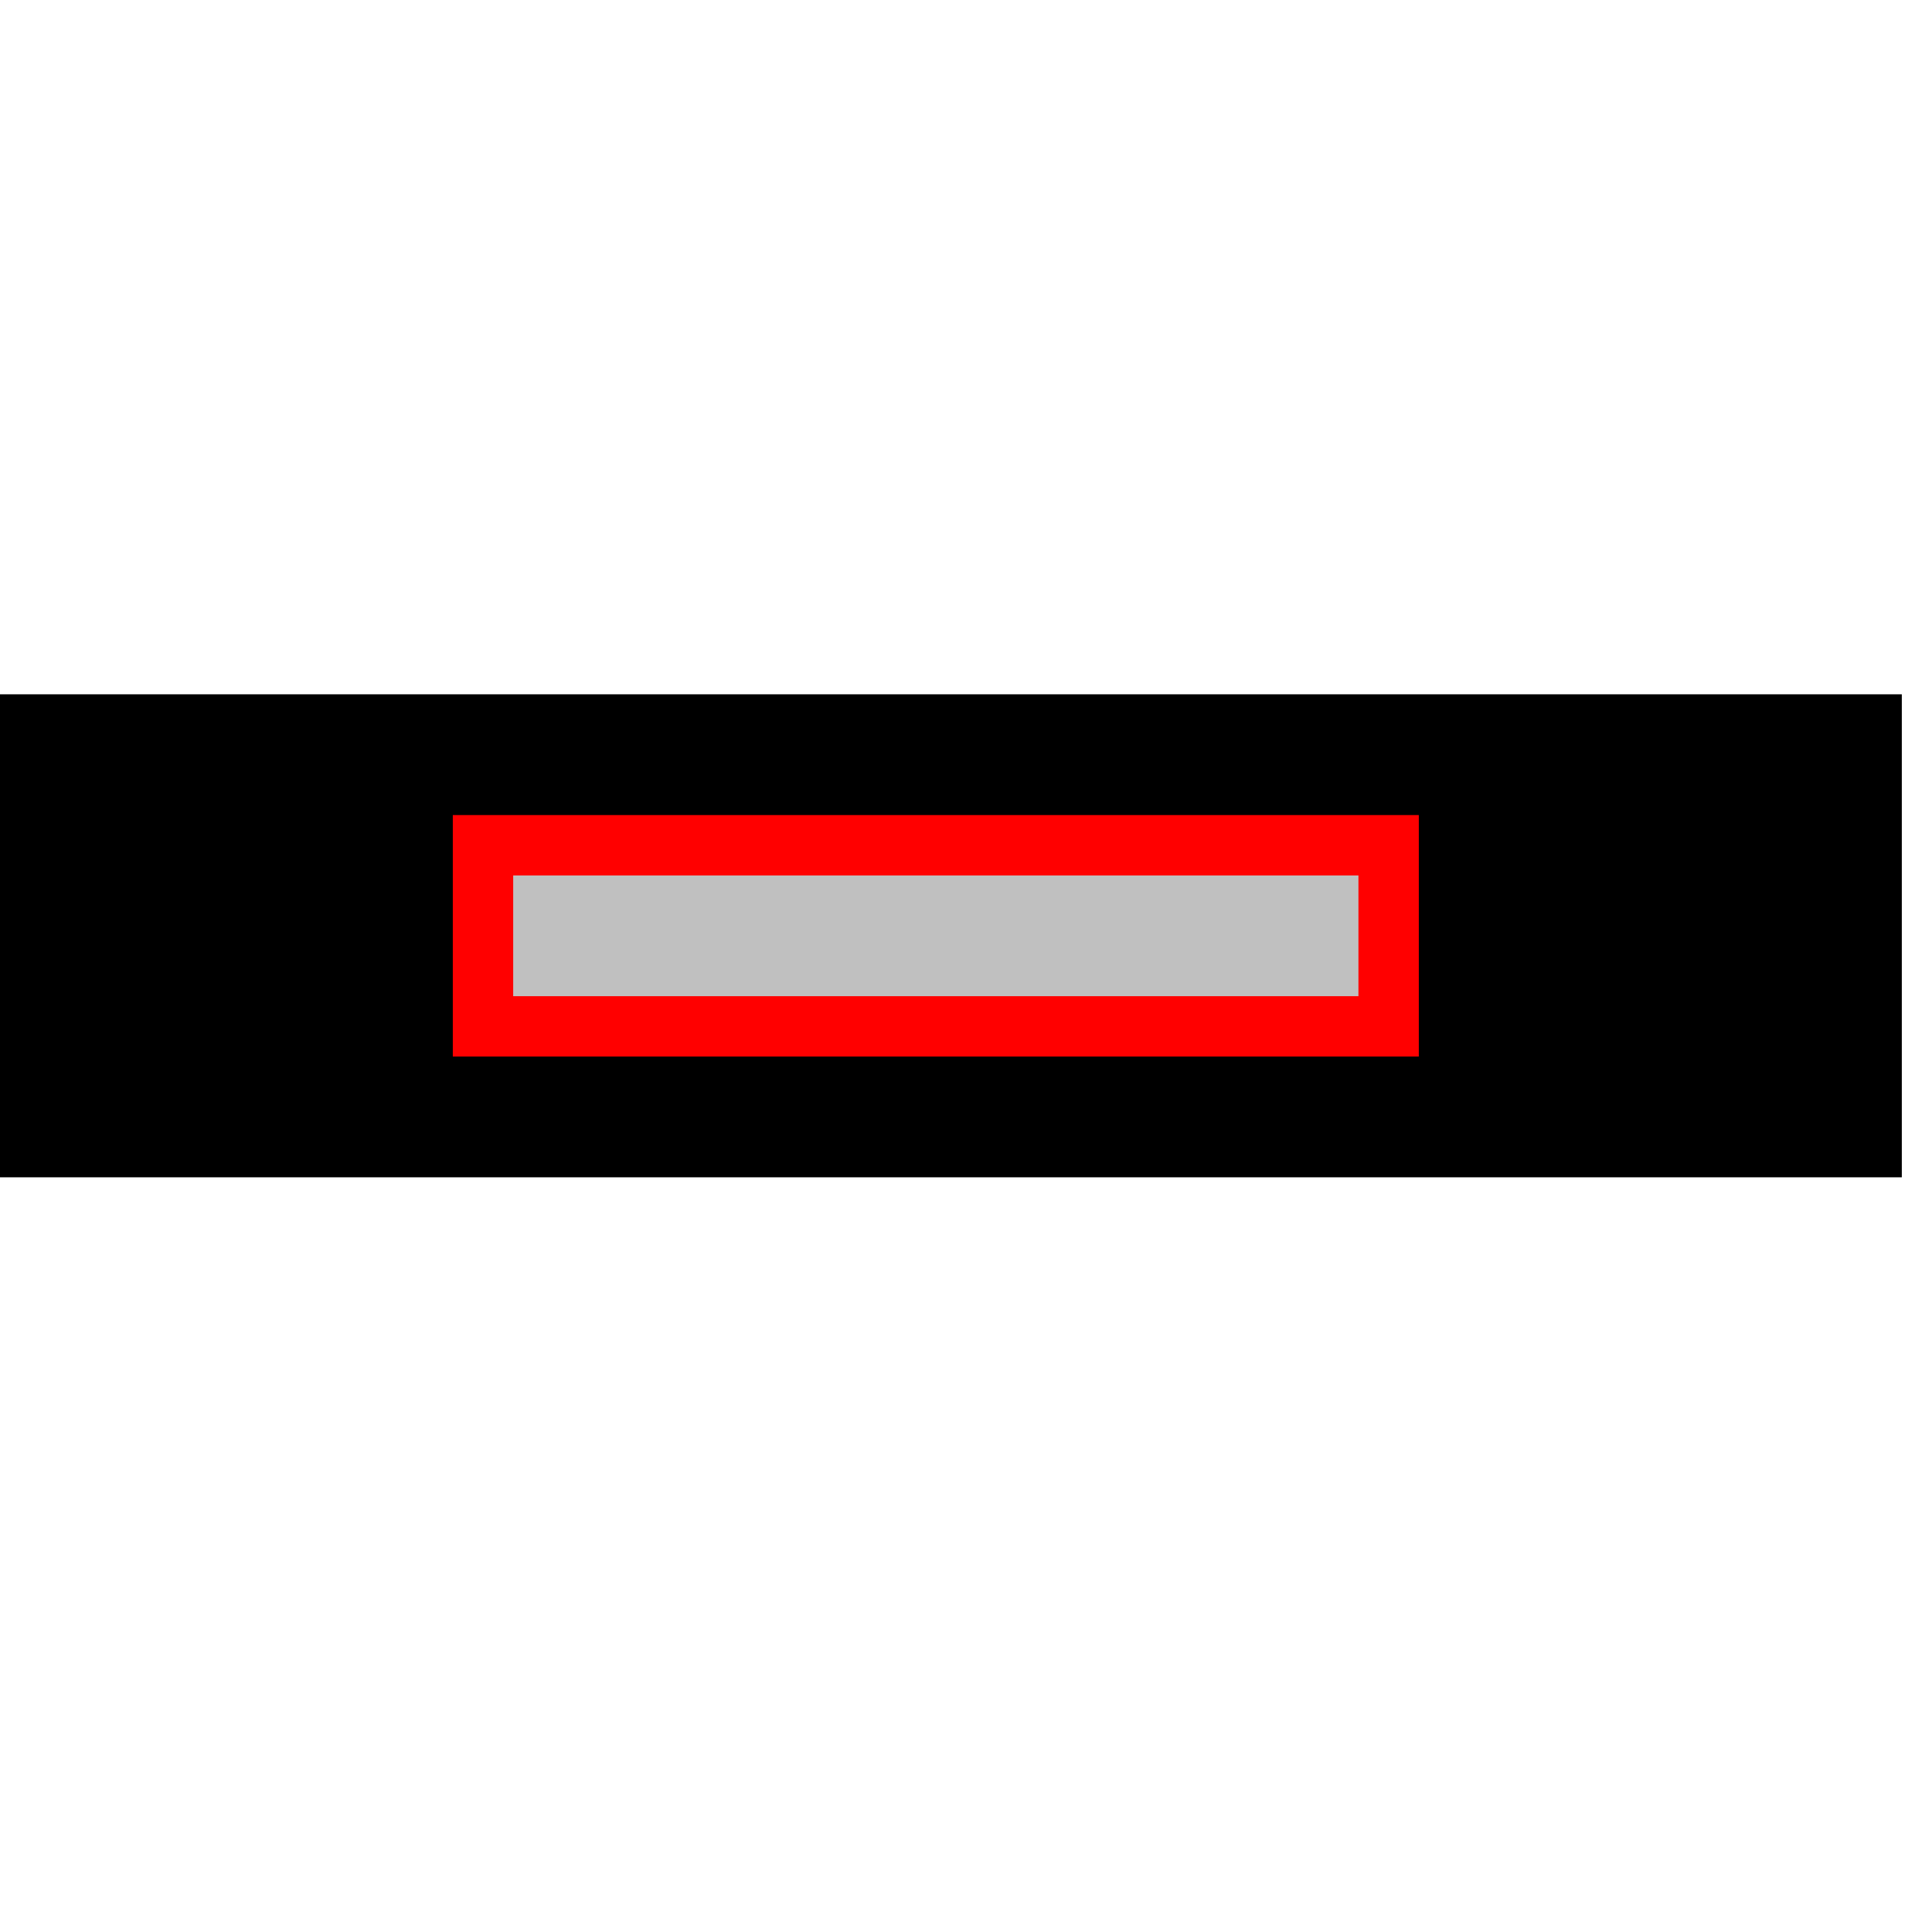
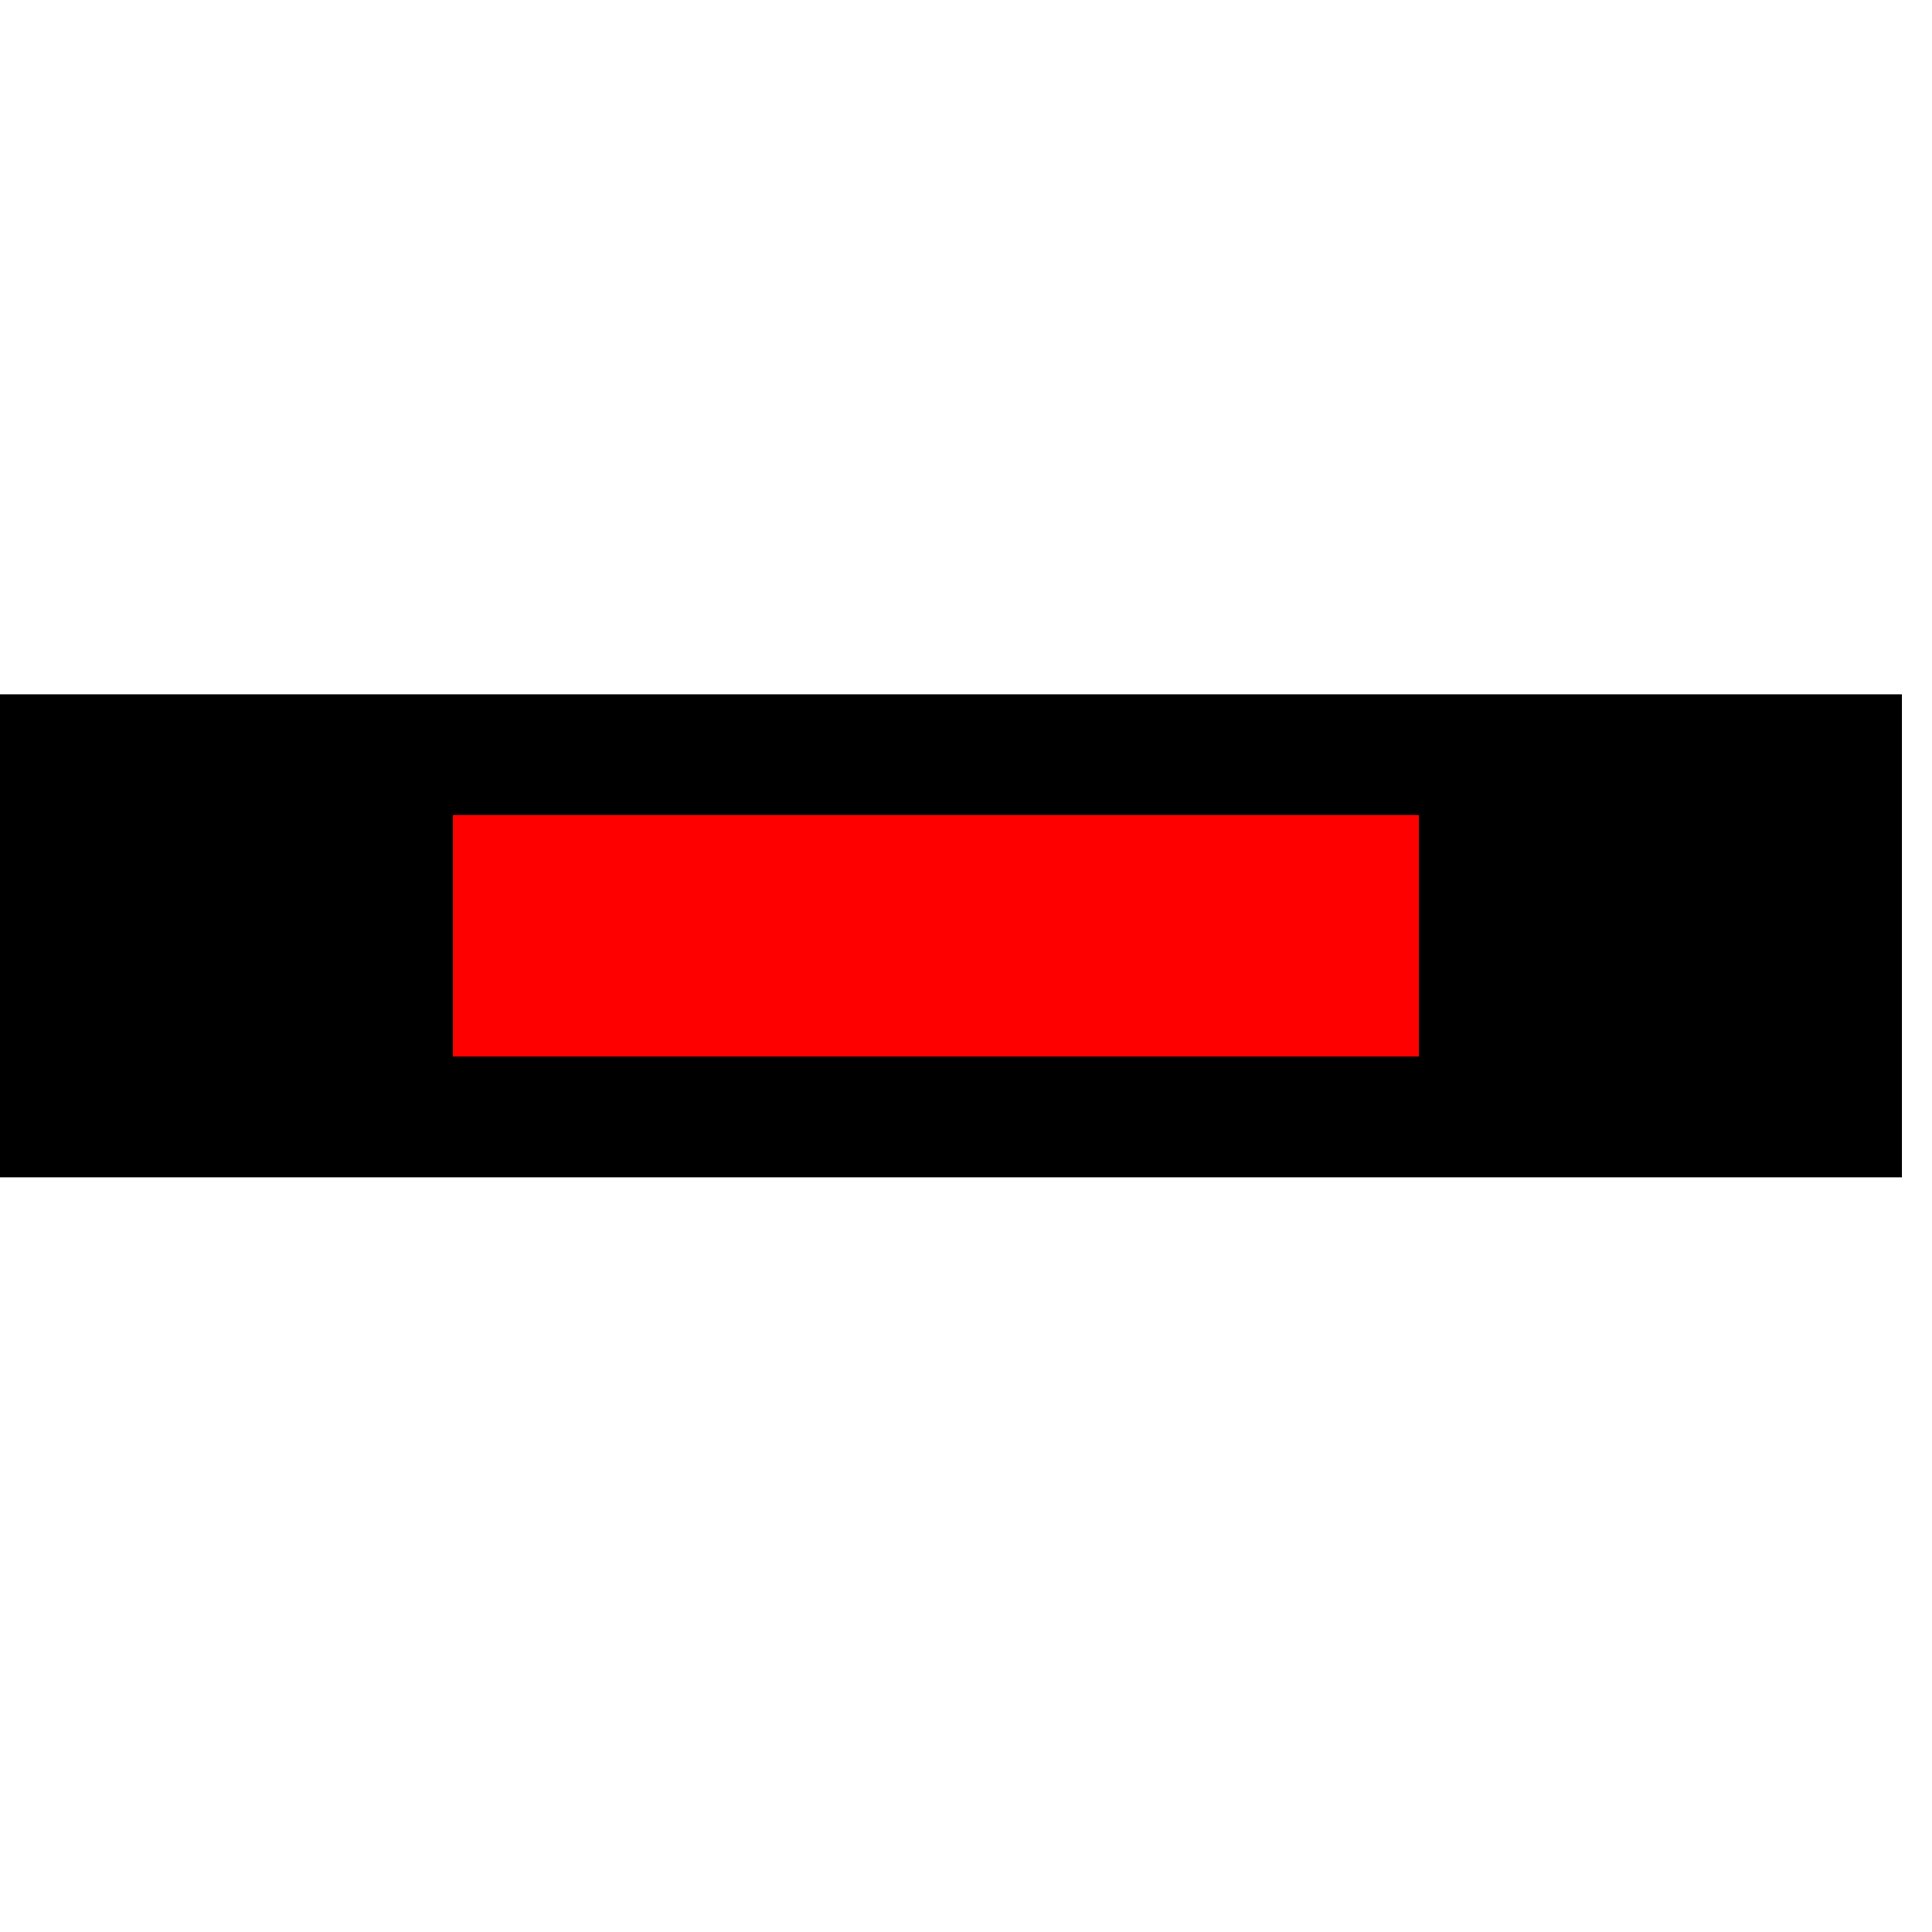
<svg width="32" height="32">
  <g>
    <path stroke="rgb(0,0,0)" fill="rgb(0,0,0)" d="M 0,12 L 31,12 L 31,19 L 0,19 z " />
-     <path stroke="rgb(255,0,0)" fill="rgb(192,192,192)" d="M 8,14 L 23,14 L 23,17 L 8,17 z " />
+     <path stroke="rgb(255,0,0)" fill="rgb(255,0,0)" d="M 8,14 L 23,14 L 23,17 L 8,17 z " />
  </g>
</svg>
